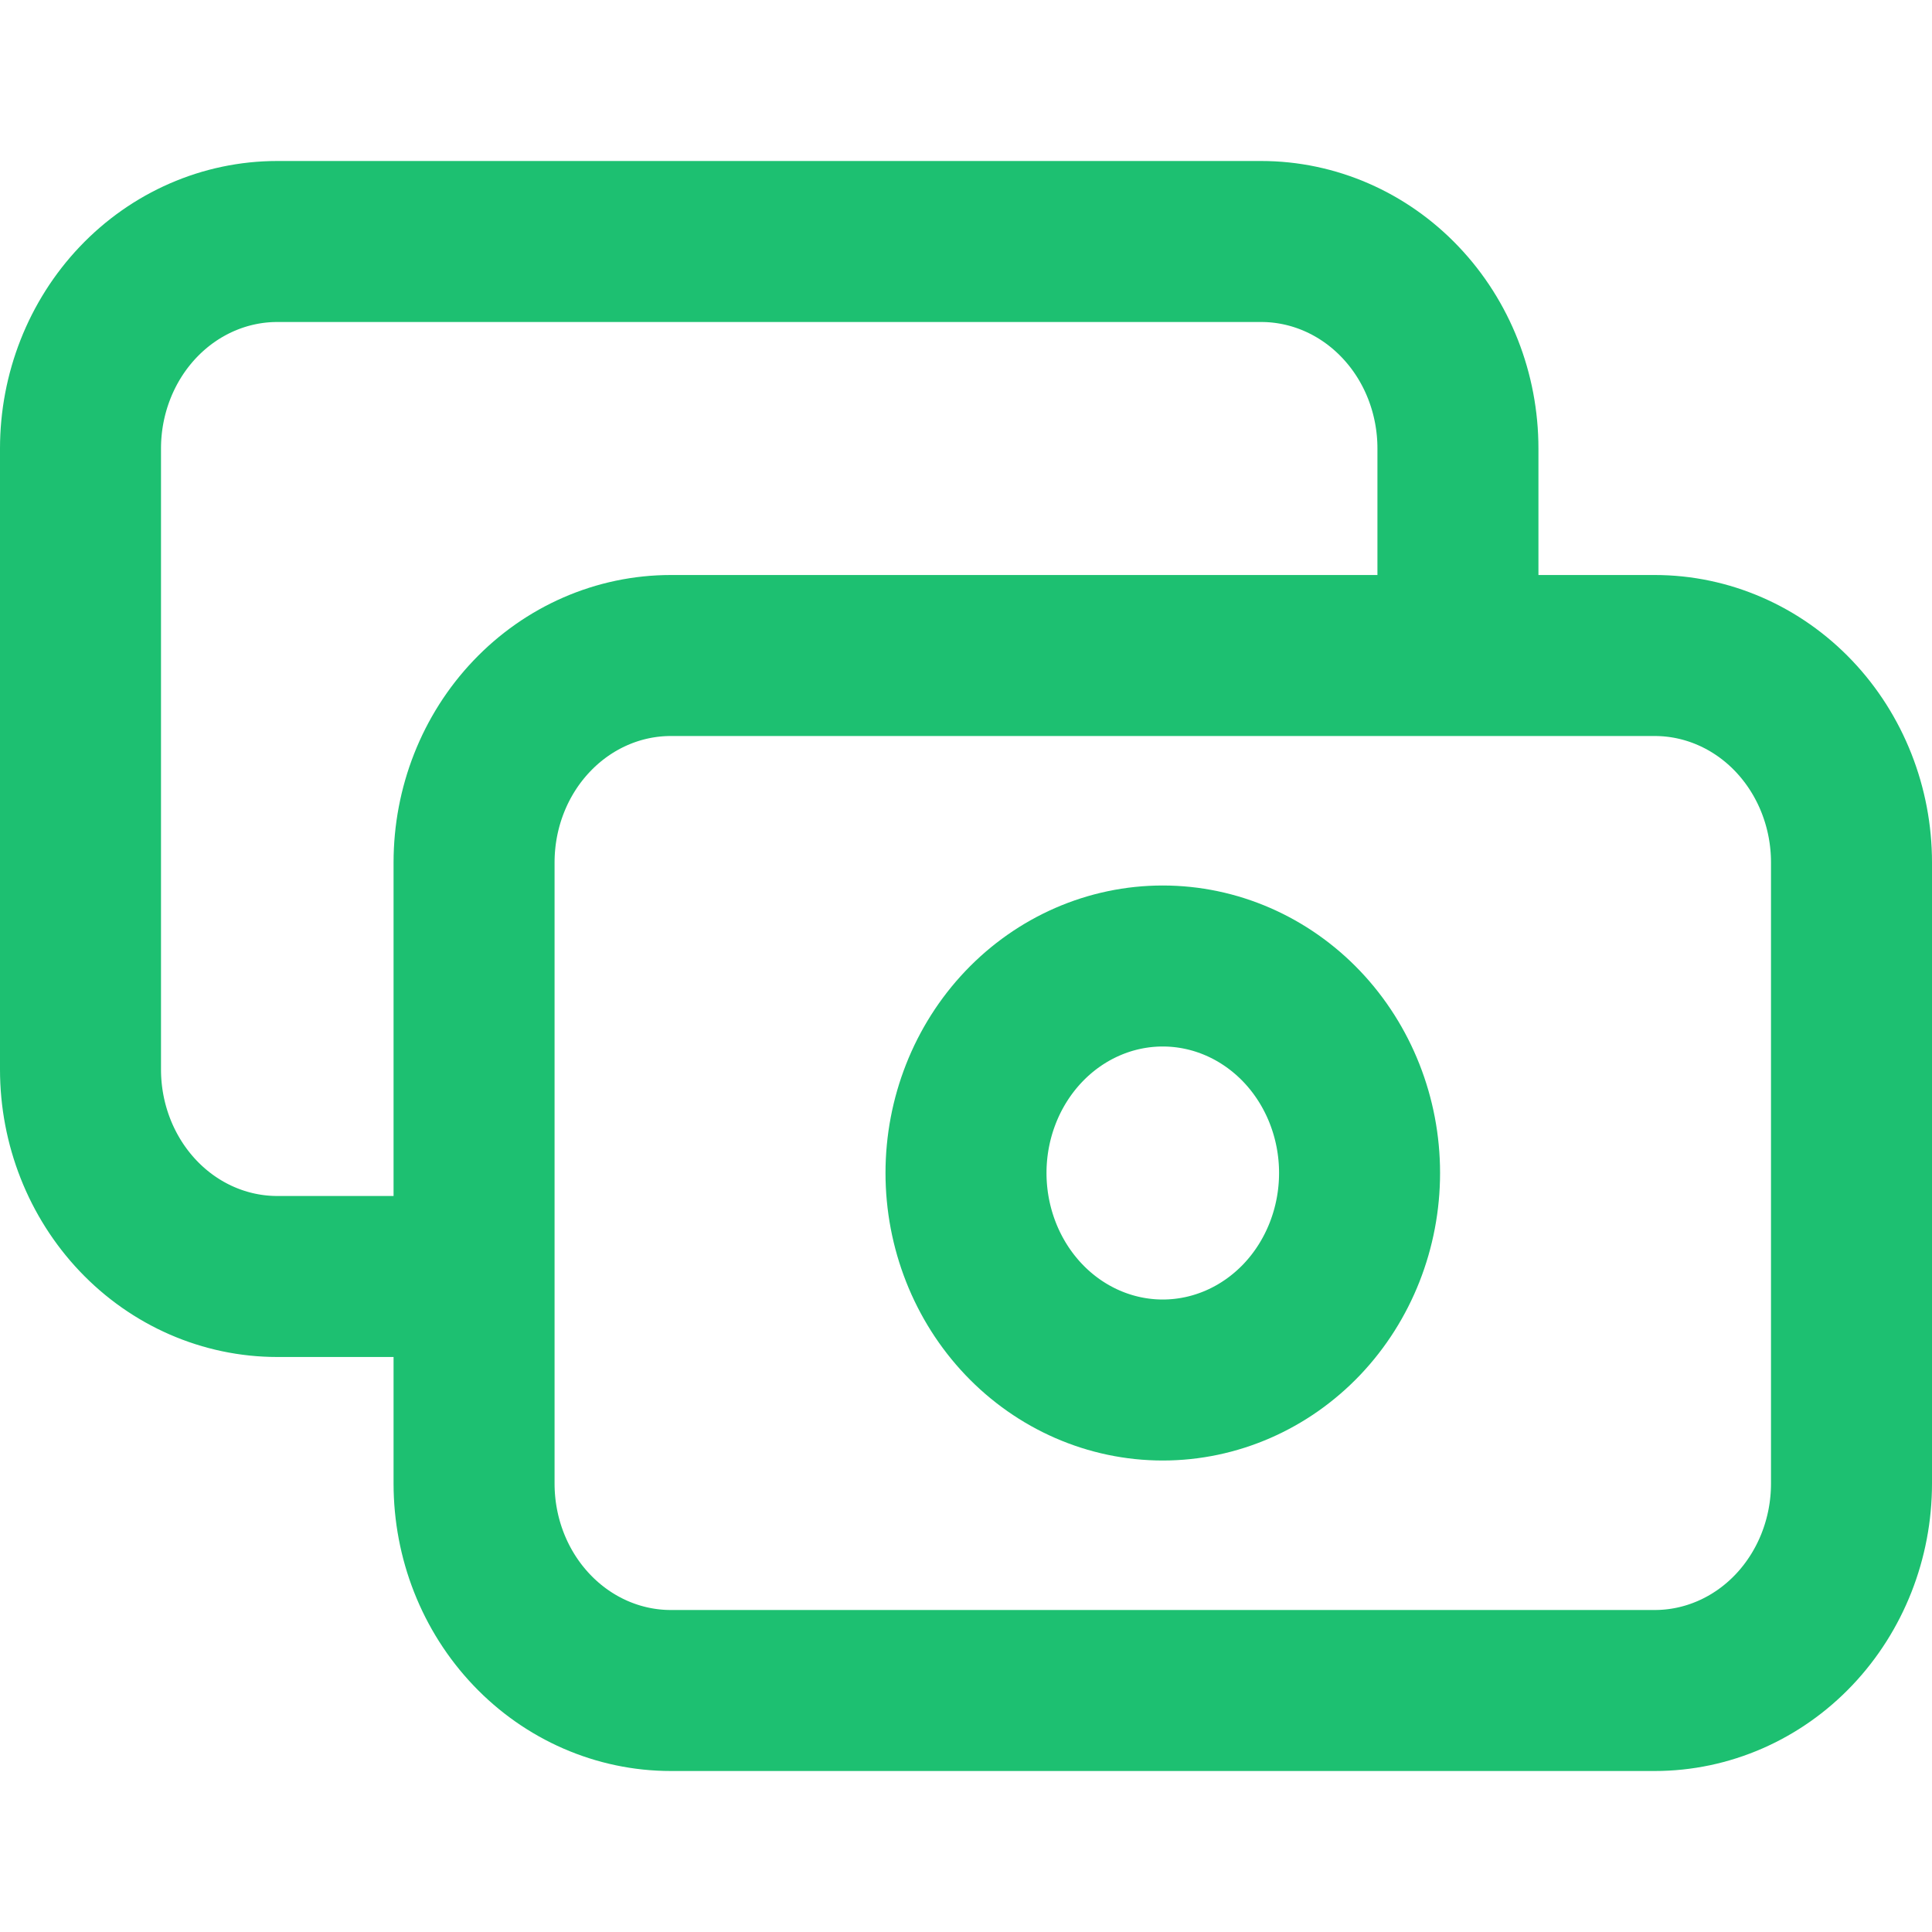
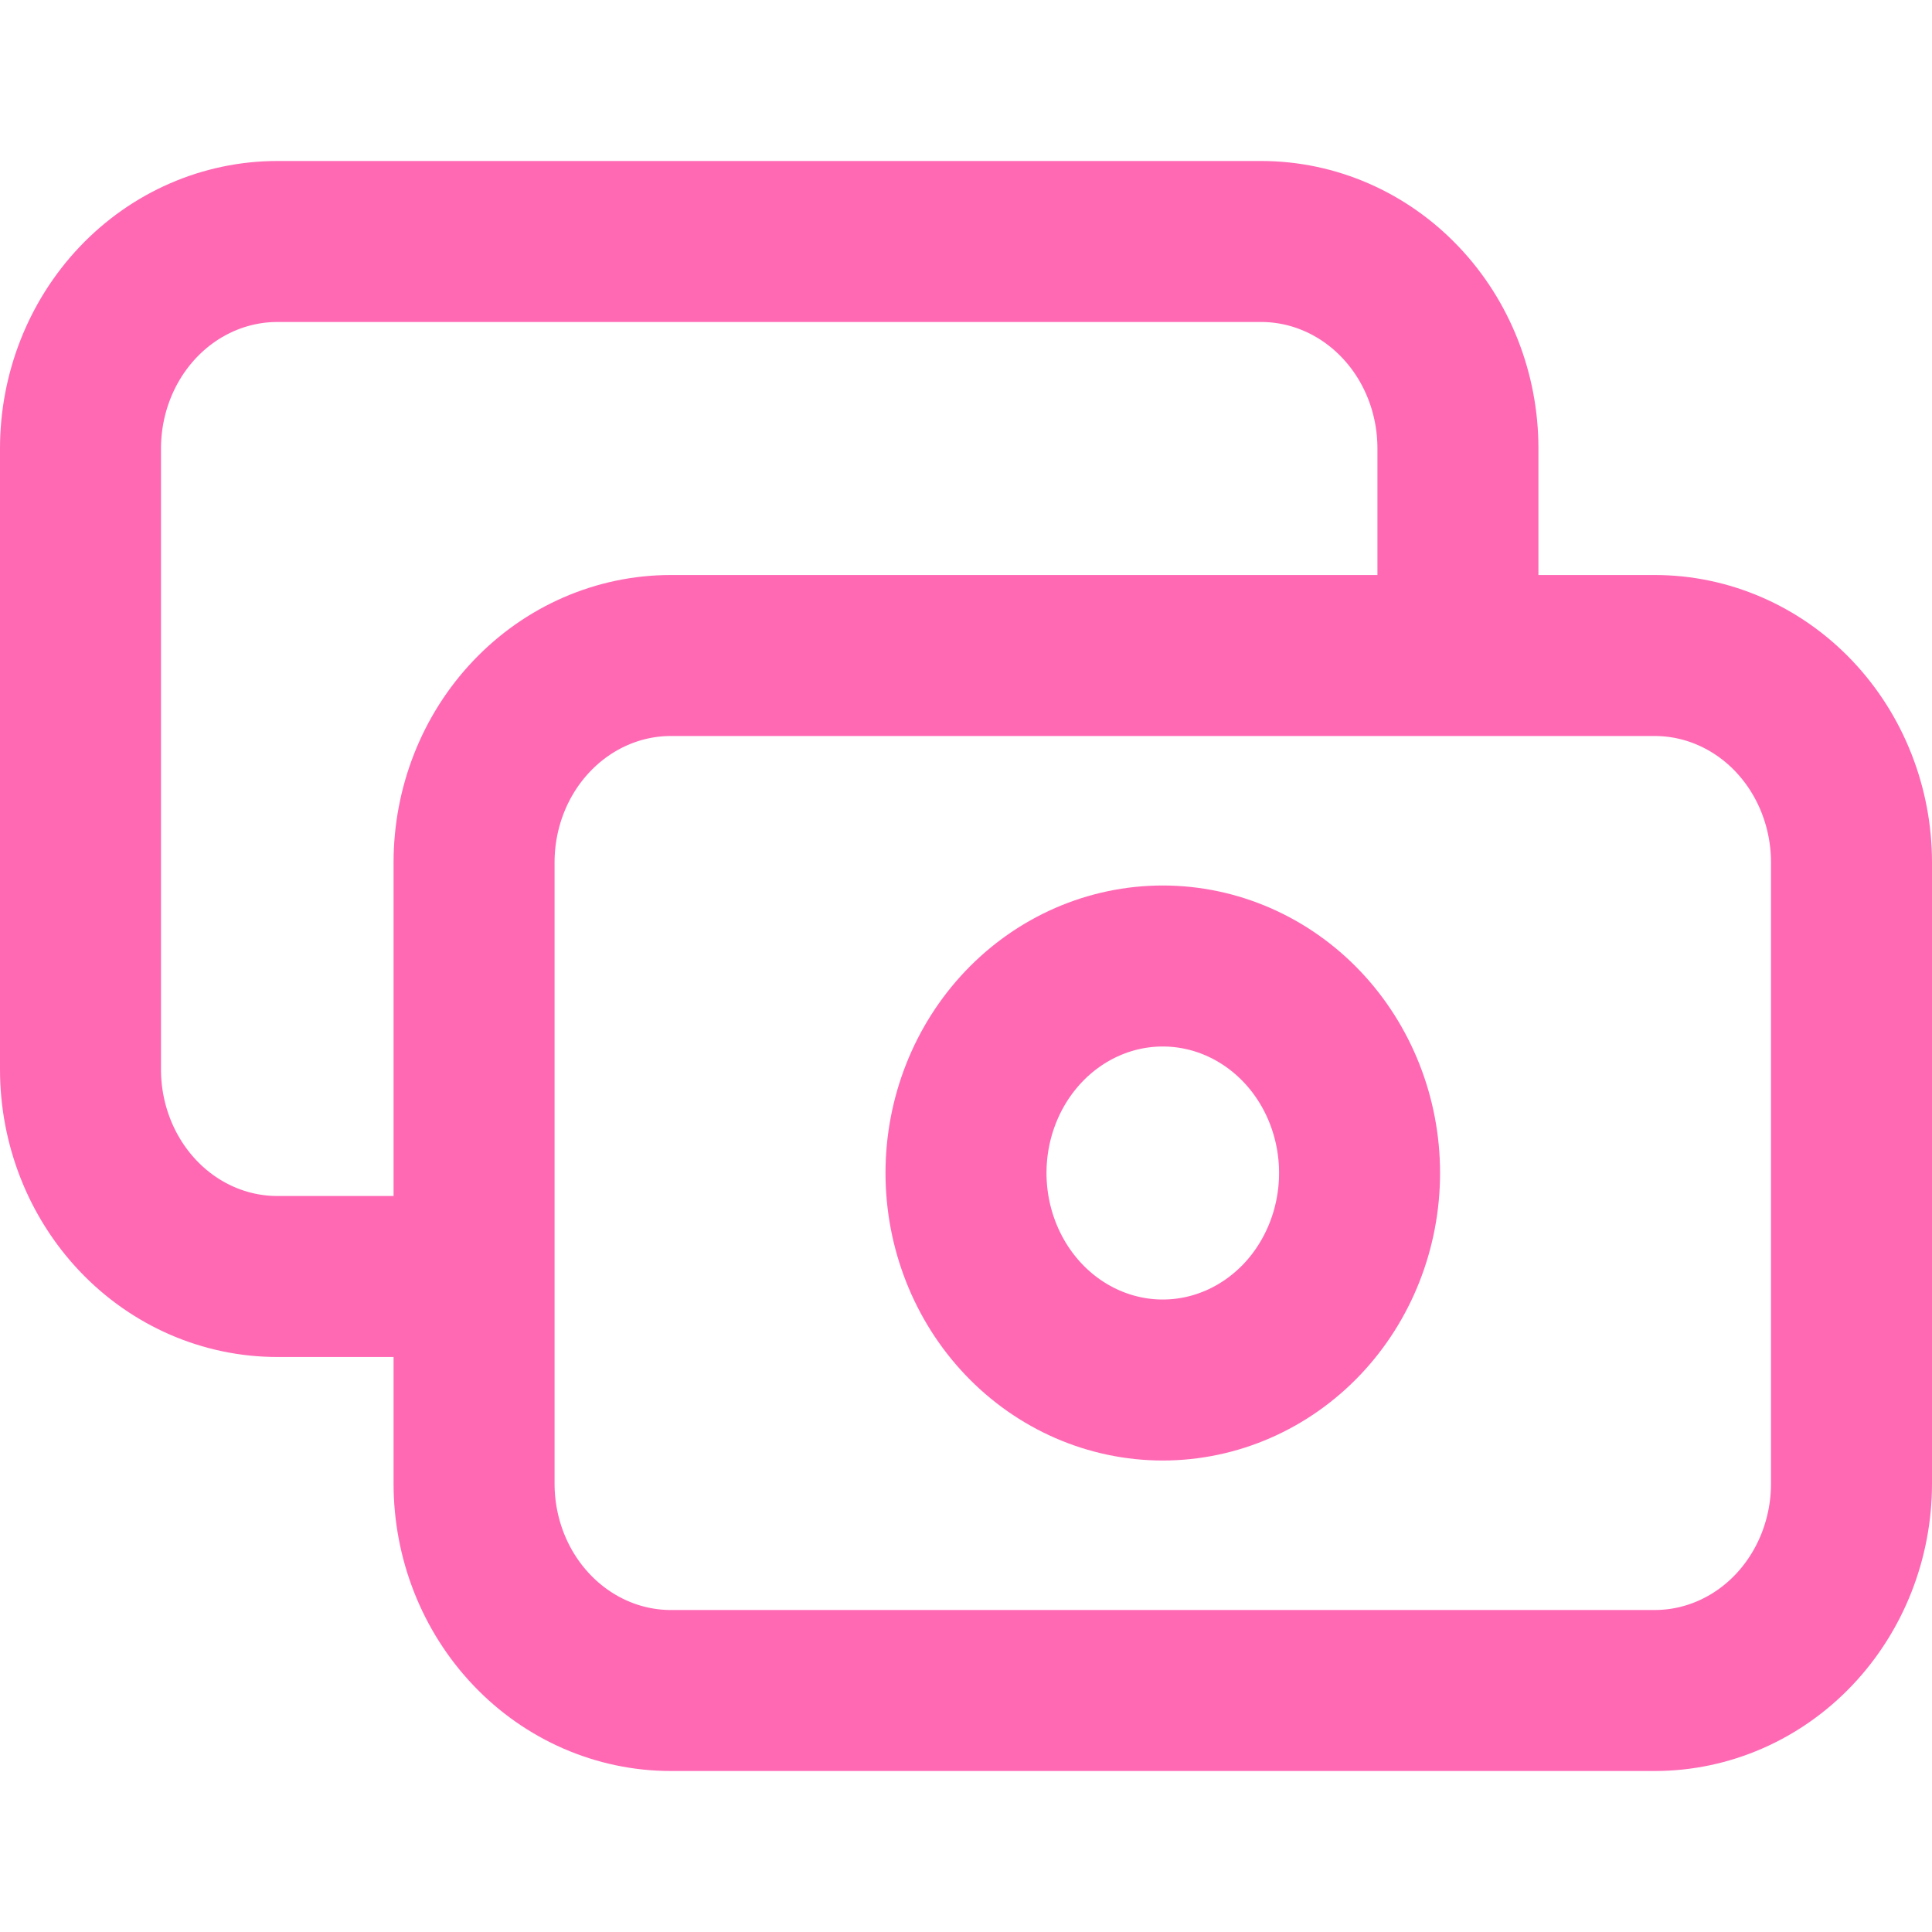
<svg xmlns="http://www.w3.org/2000/svg" width="24" height="24" viewBox="0 0 24 24" fill="none">
-   <path d="M18.111 8.143V5.571C18.111 4.889 17.854 4.235 17.395 3.753C16.937 3.271 16.315 3 15.667 3H3.444C2.796 3 2.174 3.271 1.716 3.753C1.258 4.235 1 4.889 1 5.571V13.286C1 13.968 1.258 14.622 1.716 15.104C2.174 15.586 2.796 15.857 3.444 15.857H5.889M8.333 21H20.556C21.204 21 21.826 20.729 22.284 20.247C22.742 19.765 23 19.111 23 18.429V10.714C23 10.032 22.742 9.378 22.284 8.896C21.826 8.414 21.204 8.143 20.556 8.143H8.333C7.685 8.143 7.063 8.414 6.605 8.896C6.146 9.378 5.889 10.032 5.889 10.714V18.429C5.889 19.111 6.146 19.765 6.605 20.247C7.063 20.729 7.685 21 8.333 21ZM16.889 14.571C16.889 15.253 16.631 15.908 16.173 16.39C15.714 16.872 15.093 17.143 14.444 17.143C13.796 17.143 13.174 16.872 12.716 16.39C12.258 15.908 12 15.253 12 14.571C12 13.889 12.258 13.235 12.716 12.753C13.174 12.271 13.796 12 14.444 12C15.093 12 15.714 12.271 16.173 12.753C16.631 13.235 16.889 13.889 16.889 14.571Z" stroke="#1DC071" stroke-width="2" stroke-linecap="round" stroke-linejoin="round" />
+   <path d="M18.111 8.143V5.571C18.111 4.889 17.854 4.235 17.395 3.753C16.937 3.271 16.315 3 15.667 3H3.444C2.796 3 2.174 3.271 1.716 3.753C1.258 4.235 1 4.889 1 5.571V13.286C1 13.968 1.258 14.622 1.716 15.104C2.174 15.586 2.796 15.857 3.444 15.857H5.889M8.333 21H20.556C21.204 21 21.826 20.729 22.284 20.247C22.742 19.765 23 19.111 23 18.429V10.714C23 10.032 22.742 9.378 22.284 8.896C21.826 8.414 21.204 8.143 20.556 8.143H8.333C7.685 8.143 7.063 8.414 6.605 8.896C6.146 9.378 5.889 10.032 5.889 10.714V18.429C5.889 19.111 6.146 19.765 6.605 20.247C7.063 20.729 7.685 21 8.333 21ZM16.889 14.571C16.889 15.253 16.631 15.908 16.173 16.39C15.714 16.872 15.093 17.143 14.444 17.143C13.796 17.143 13.174 16.872 12.716 16.39C12.258 15.908 12 15.253 12 14.571C12 13.889 12.258 13.235 12.716 12.753C13.174 12.271 13.796 12 14.444 12C15.093 12 15.714 12.271 16.173 12.753C16.631 13.235 16.889 13.889 16.889 14.571Z" stroke="#FF69B4" stroke-width="2" stroke-linecap="round" stroke-linejoin="round" />
</svg>
